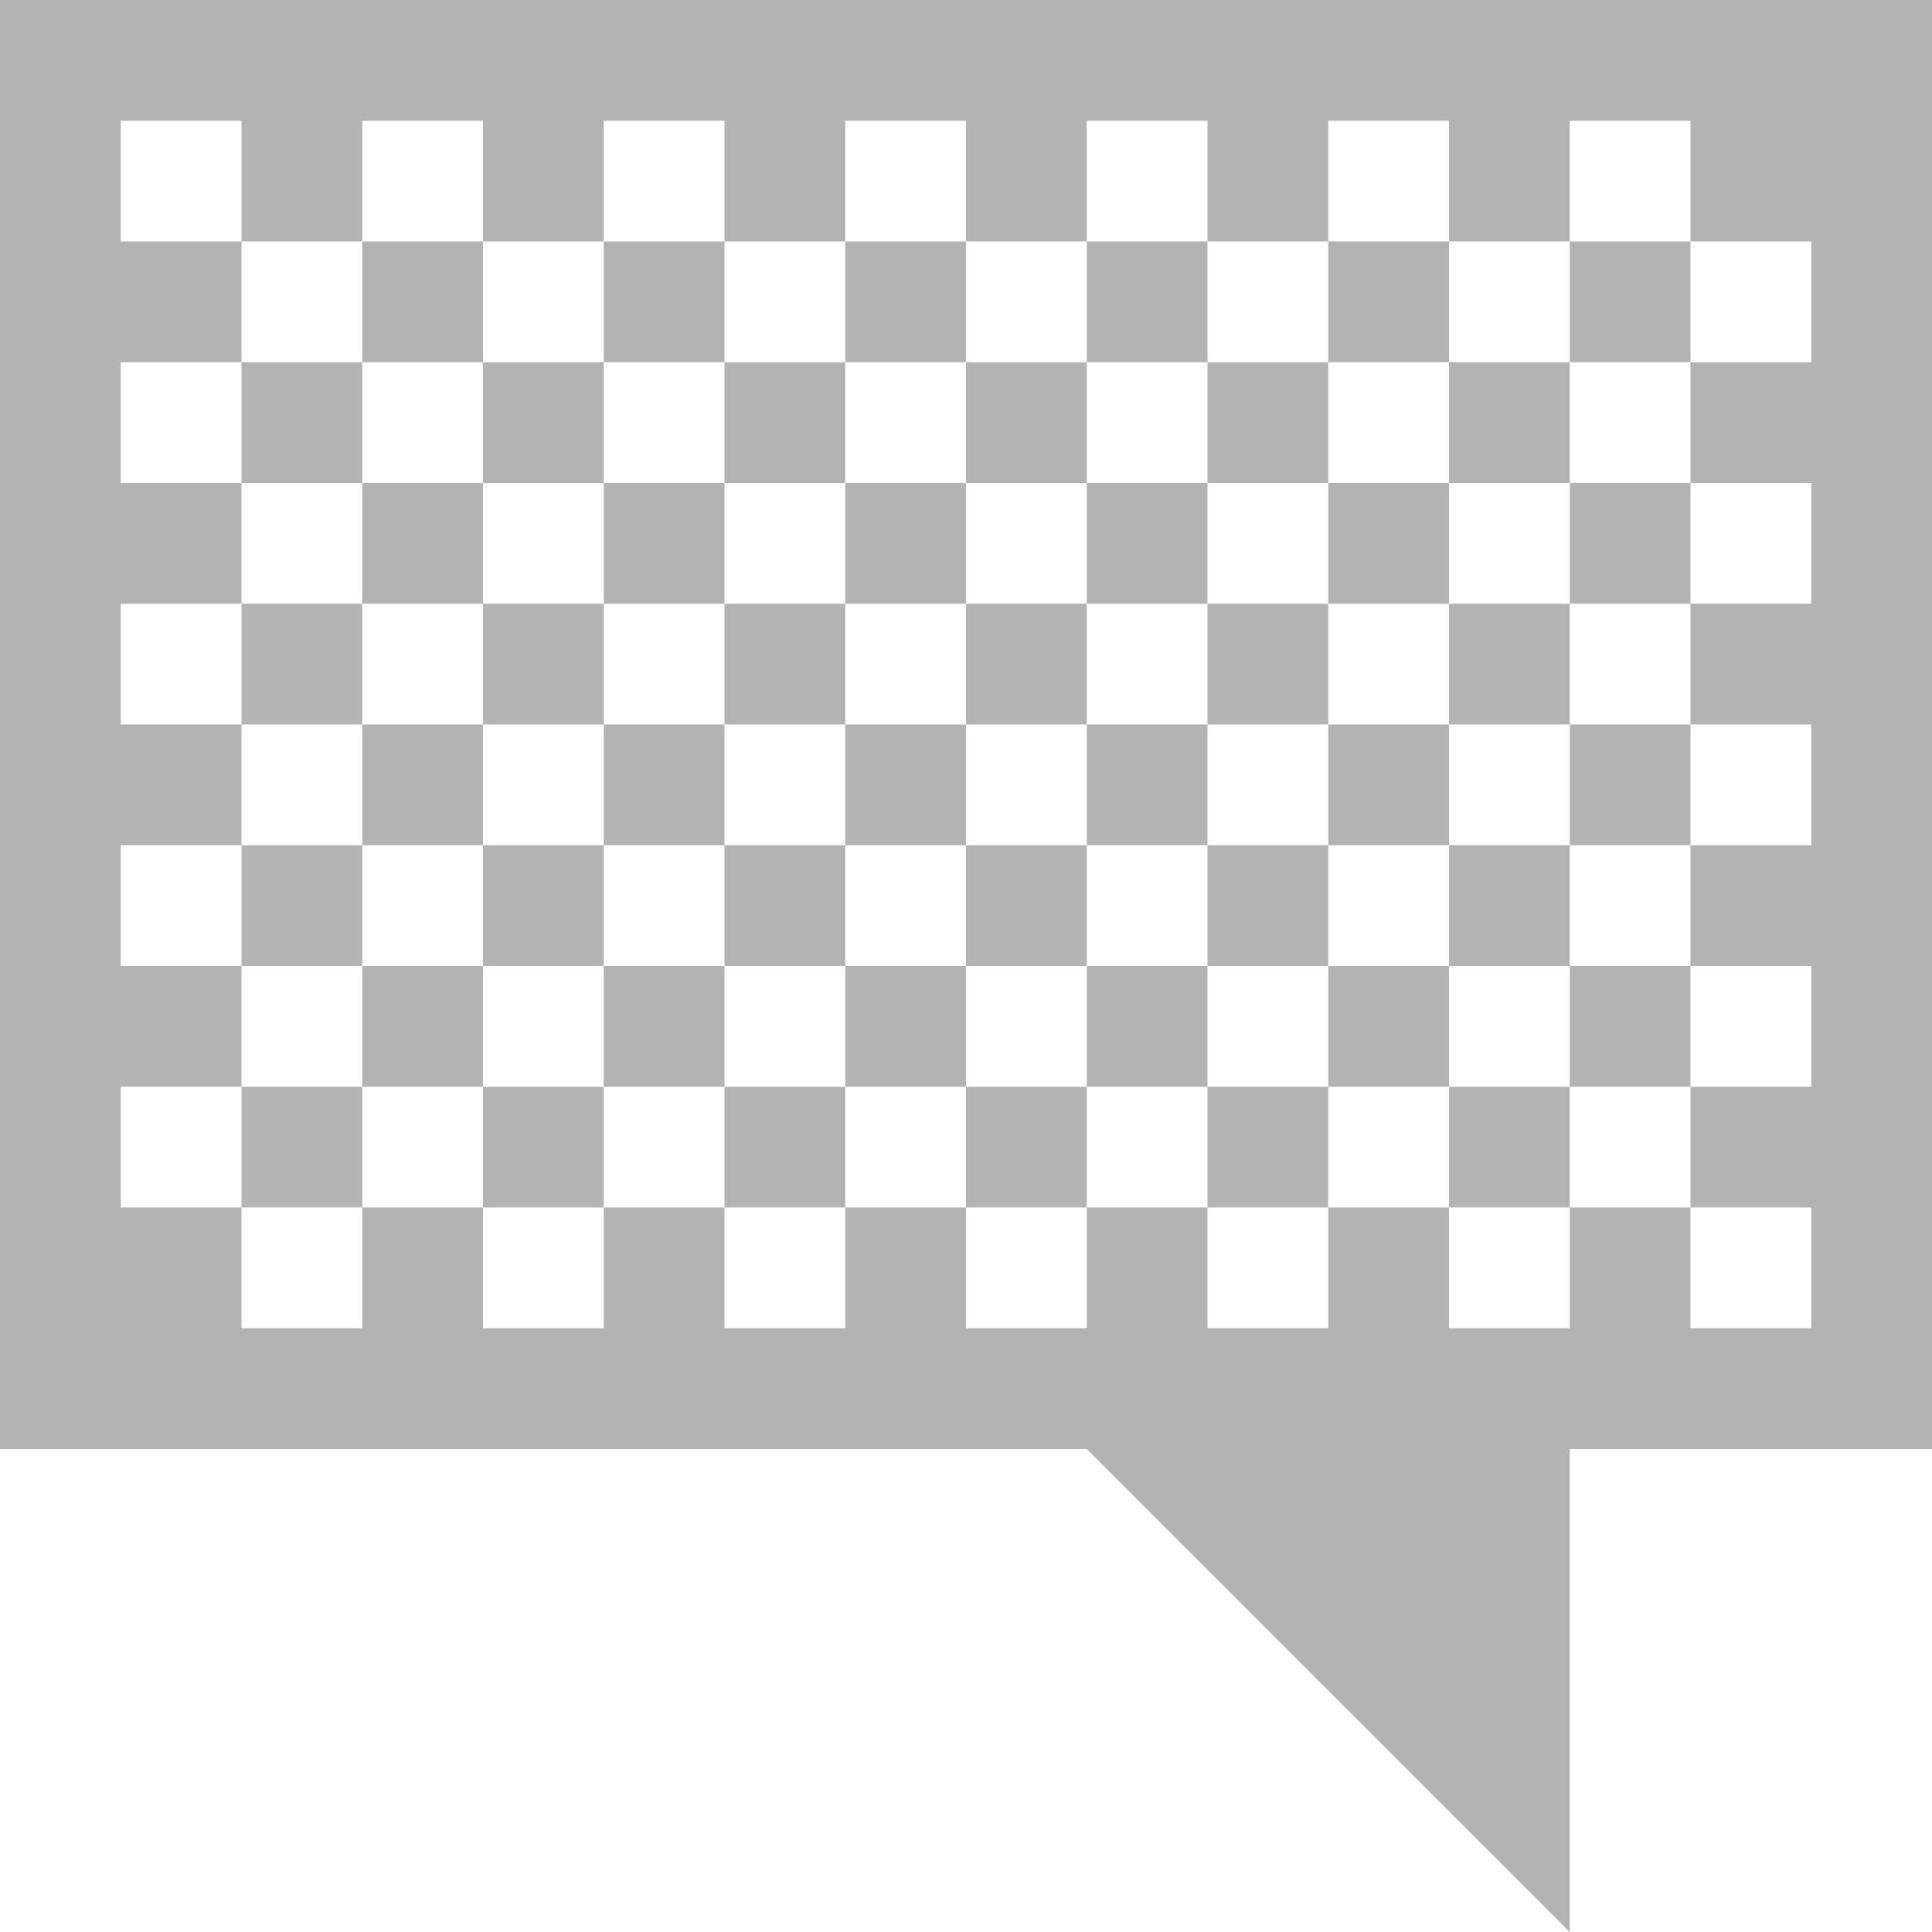
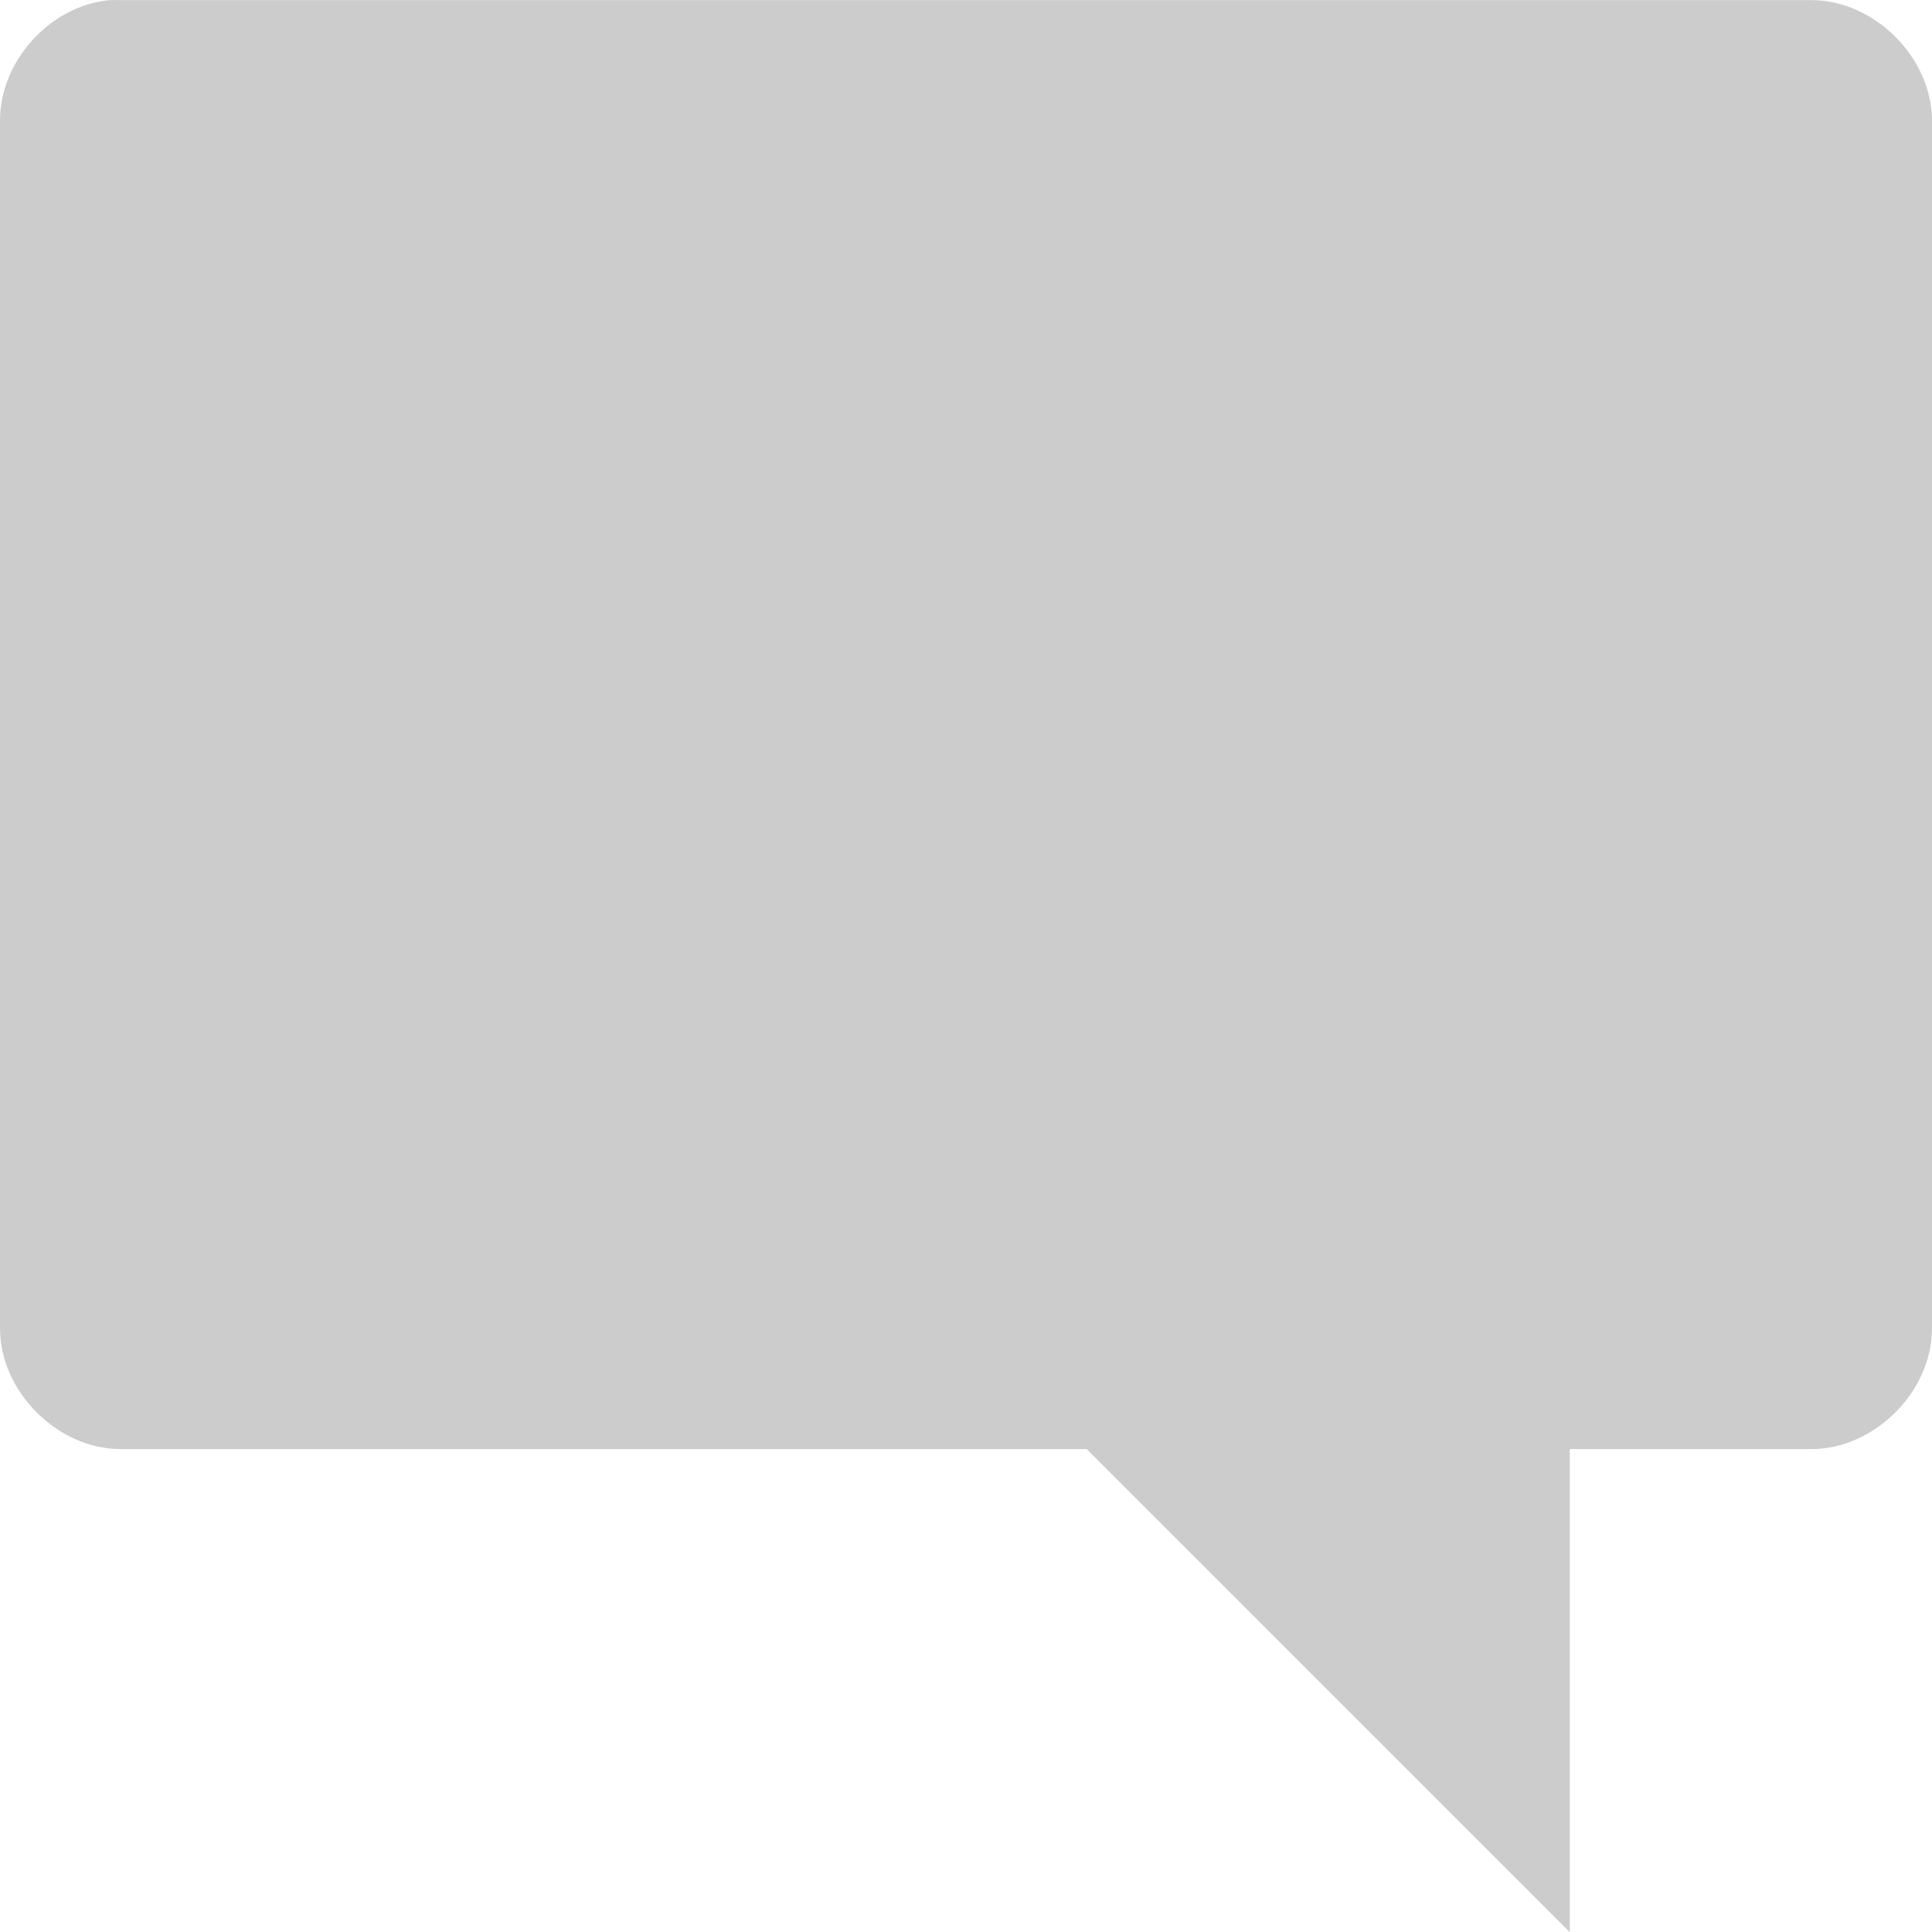
<svg xmlns="http://www.w3.org/2000/svg" width="16" height="16" id="svg2" version="1.1">
  <defs id="defs4" />
  <g id="layer1" transform="translate(0,-1036.362)">
-     <path style="opacity:0.3;fill:#000000;fill-opacity:1;stroke:none" d="m 0,1036.362 0,12 9,0 4,4 0,-4 3,0 0,-12 -16,0 z m 1,1 1,0 0,1 1,0 0,-1 1,0 0,1 1,0 0,-1 1,0 0,1 1,0 0,-1 1,0 0,1 1,0 0,-1 1,0 0,1 1,0 0,-1 1,0 0,1 1,0 0,-1 1,0 0,1 1,0 0,1 -1,0 0,1 1,0 0,1 -1,0 0,1 1,0 0,1 -1,0 0,1 1,0 0,1 -1,0 0,1 1,0 0,1 -1,0 0,-1 -1,0 0,1 -1,0 0,-1 -1,0 0,1 -1,0 0,-1 -1,0 0,1 -1,0 0,-1 -1,0 0,1 -1,0 0,-1 -1,0 0,1 -1,0 0,-1 -1,0 0,1 -1,0 0,-1 -1,0 0,-1 1,0 0,-1 -1,0 0,-1 1,0 0,-1 -1,0 0,-1 1,0 0,-1 -1,0 0,-1 1,0 0,-1 -1,0 0,-1 z m 1,2 0,1 1,0 0,-1 -1,0 z m 1,0 1,0 0,-1 -1,0 0,1 z m 1,0 0,1 1,0 0,-1 -1,0 z m 1,0 1,0 0,-1 -1,0 0,1 z m 1,0 0,1 1,0 0,-1 -1,0 z m 1,0 1,0 0,-1 -1,0 0,1 z m 1,0 0,1 1,0 0,-1 -1,0 z m 1,0 1,0 0,-1 -1,0 0,1 z m 1,0 0,1 1,0 0,-1 -1,0 z m 1,0 1,0 0,-1 -1,0 0,1 z m 1,0 0,1 1,0 0,-1 -1,0 z m 1,0 1,0 0,-1 -1,0 0,1 z m 0,1 0,1 1,0 0,-1 -1,0 z m 0,1 -1,0 0,1 1,0 0,-1 z m 0,1 0,1 1,0 0,-1 -1,0 z m 0,1 -1,0 0,1 1,0 0,-1 z m 0,1 0,1 1,0 0,-1 -1,0 z m 0,1 -1,0 0,1 1,0 0,-1 z m -1,0 0,-1 -1,0 0,1 1,0 z m -1,0 -1,0 0,1 1,0 0,-1 z m -1,0 0,-1 -1,0 0,1 1,0 z m -1,0 -1,0 0,1 1,0 0,-1 z m -1,0 0,-1 -1,0 0,1 1,0 z m -1,0 -1,0 0,1 1,0 0,-1 z m -1,0 0,-1 -1,0 0,1 1,0 z m -1,0 -1,0 0,1 1,0 0,-1 z m -1,0 0,-1 -1,0 0,1 1,0 z m -1,0 -1,0 0,1 1,0 0,-1 z m 0,-1 0,-1 -1,0 0,1 1,0 z m 0,-1 1,0 0,-1 -1,0 0,1 z m 0,-1 0,-1 -1,0 0,1 1,0 z m 0,-1 1,0 0,-1 -1,0 0,1 z m 1,0 0,1 1,0 0,-1 -1,0 z m 1,0 1,0 0,-1 -1,0 0,1 z m 1,0 0,1 1,0 0,-1 -1,0 z m 1,0 1,0 0,-1 -1,0 0,1 z m 1,0 0,1 1,0 0,-1 -1,0 z m 1,0 1,0 0,-1 -1,0 0,1 z m 1,0 0,1 1,0 0,-1 -1,0 z m 1,0 1,0 0,-1 -1,0 0,1 z m 0,1 0,1 1,0 0,-1 -1,0 z m 0,1 -1,0 0,1 1,0 0,-1 z m -1,0 0,-1 -1,0 0,1 1,0 z m -1,0 -1,0 0,1 1,0 0,-1 z m -1,0 0,-1 -1,0 0,1 1,0 z m -1,0 -1,0 0,1 1,0 0,-1 z m -1,0 0,-1 -1,0 0,1 1,0 z m -1,0 -1,0 0,1 1,0 0,-1 z" id="path2987" />
+     <path style="font-size:medium;font-style:normal;font-variant:normal;font-weight:normal;font-stretch:normal;text-indent:0;text-align:start;text-decoration:none;line-height:normal;letter-spacing:normal;word-spacing:normal;text-transform:none;direction:ltr;block-progression:tb;writing-mode:lr-tb;text-anchor:start;baseline-shift:baseline;opacity:0.3;color:#000000;fill:#555555;fill-opacity:1;fill-rule:nonzero;stroke:none;stroke-width:2;marker:none;visibility:visible;display:inline;overflow:visible;enable-background:accumulate;font-family:Sans;-inkscape-font-specification:Sans" d="m 0.906,1036.363 c -0.492,0.046 -0.908,0.506 -0.906,1 l 0,10 c 4.99999997e-5,0.523 0.476,1 1,1 l 8,0 4,4 0,-4 2,0 c 0.524,-10e-5 1,-0.476 1,-1 l 0,-10 c -5e-5,-0.524 -0.476,-1 -1,-1 l -14,0 c -0.031,-10e-4 -0.062,-10e-4 -0.094,0 z" id="rect14666-668" />
  </g>
</svg>
